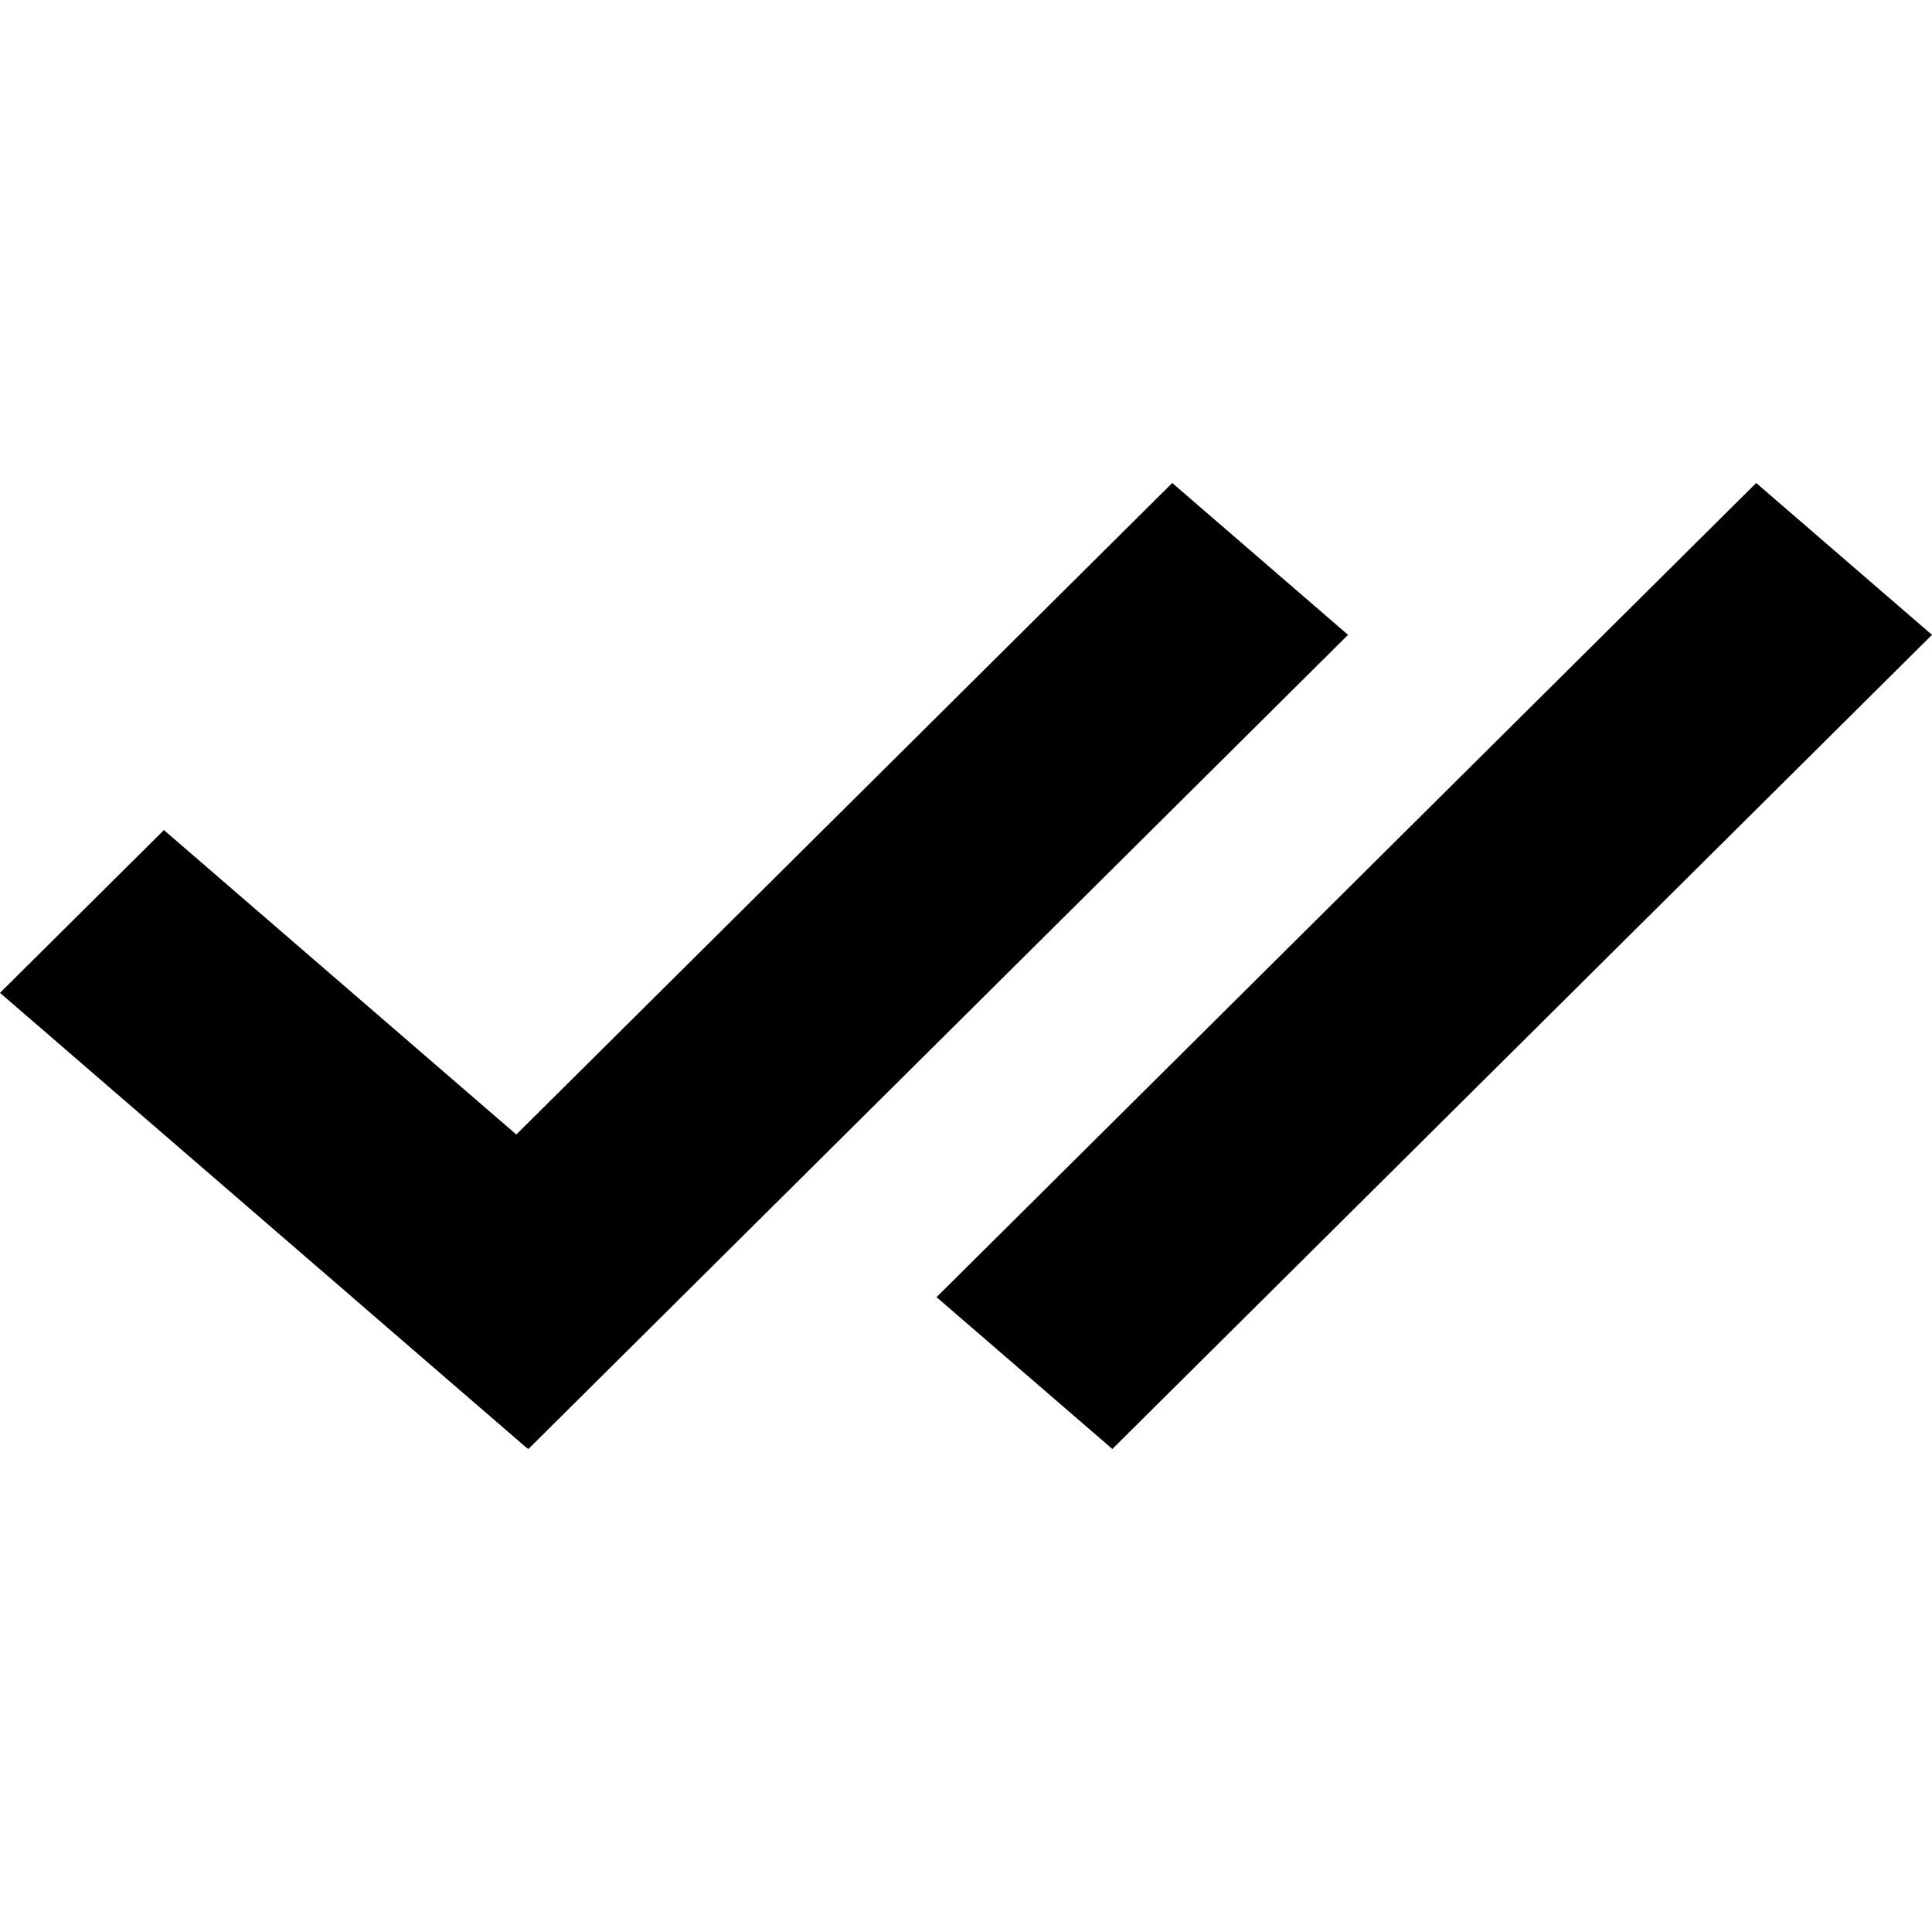
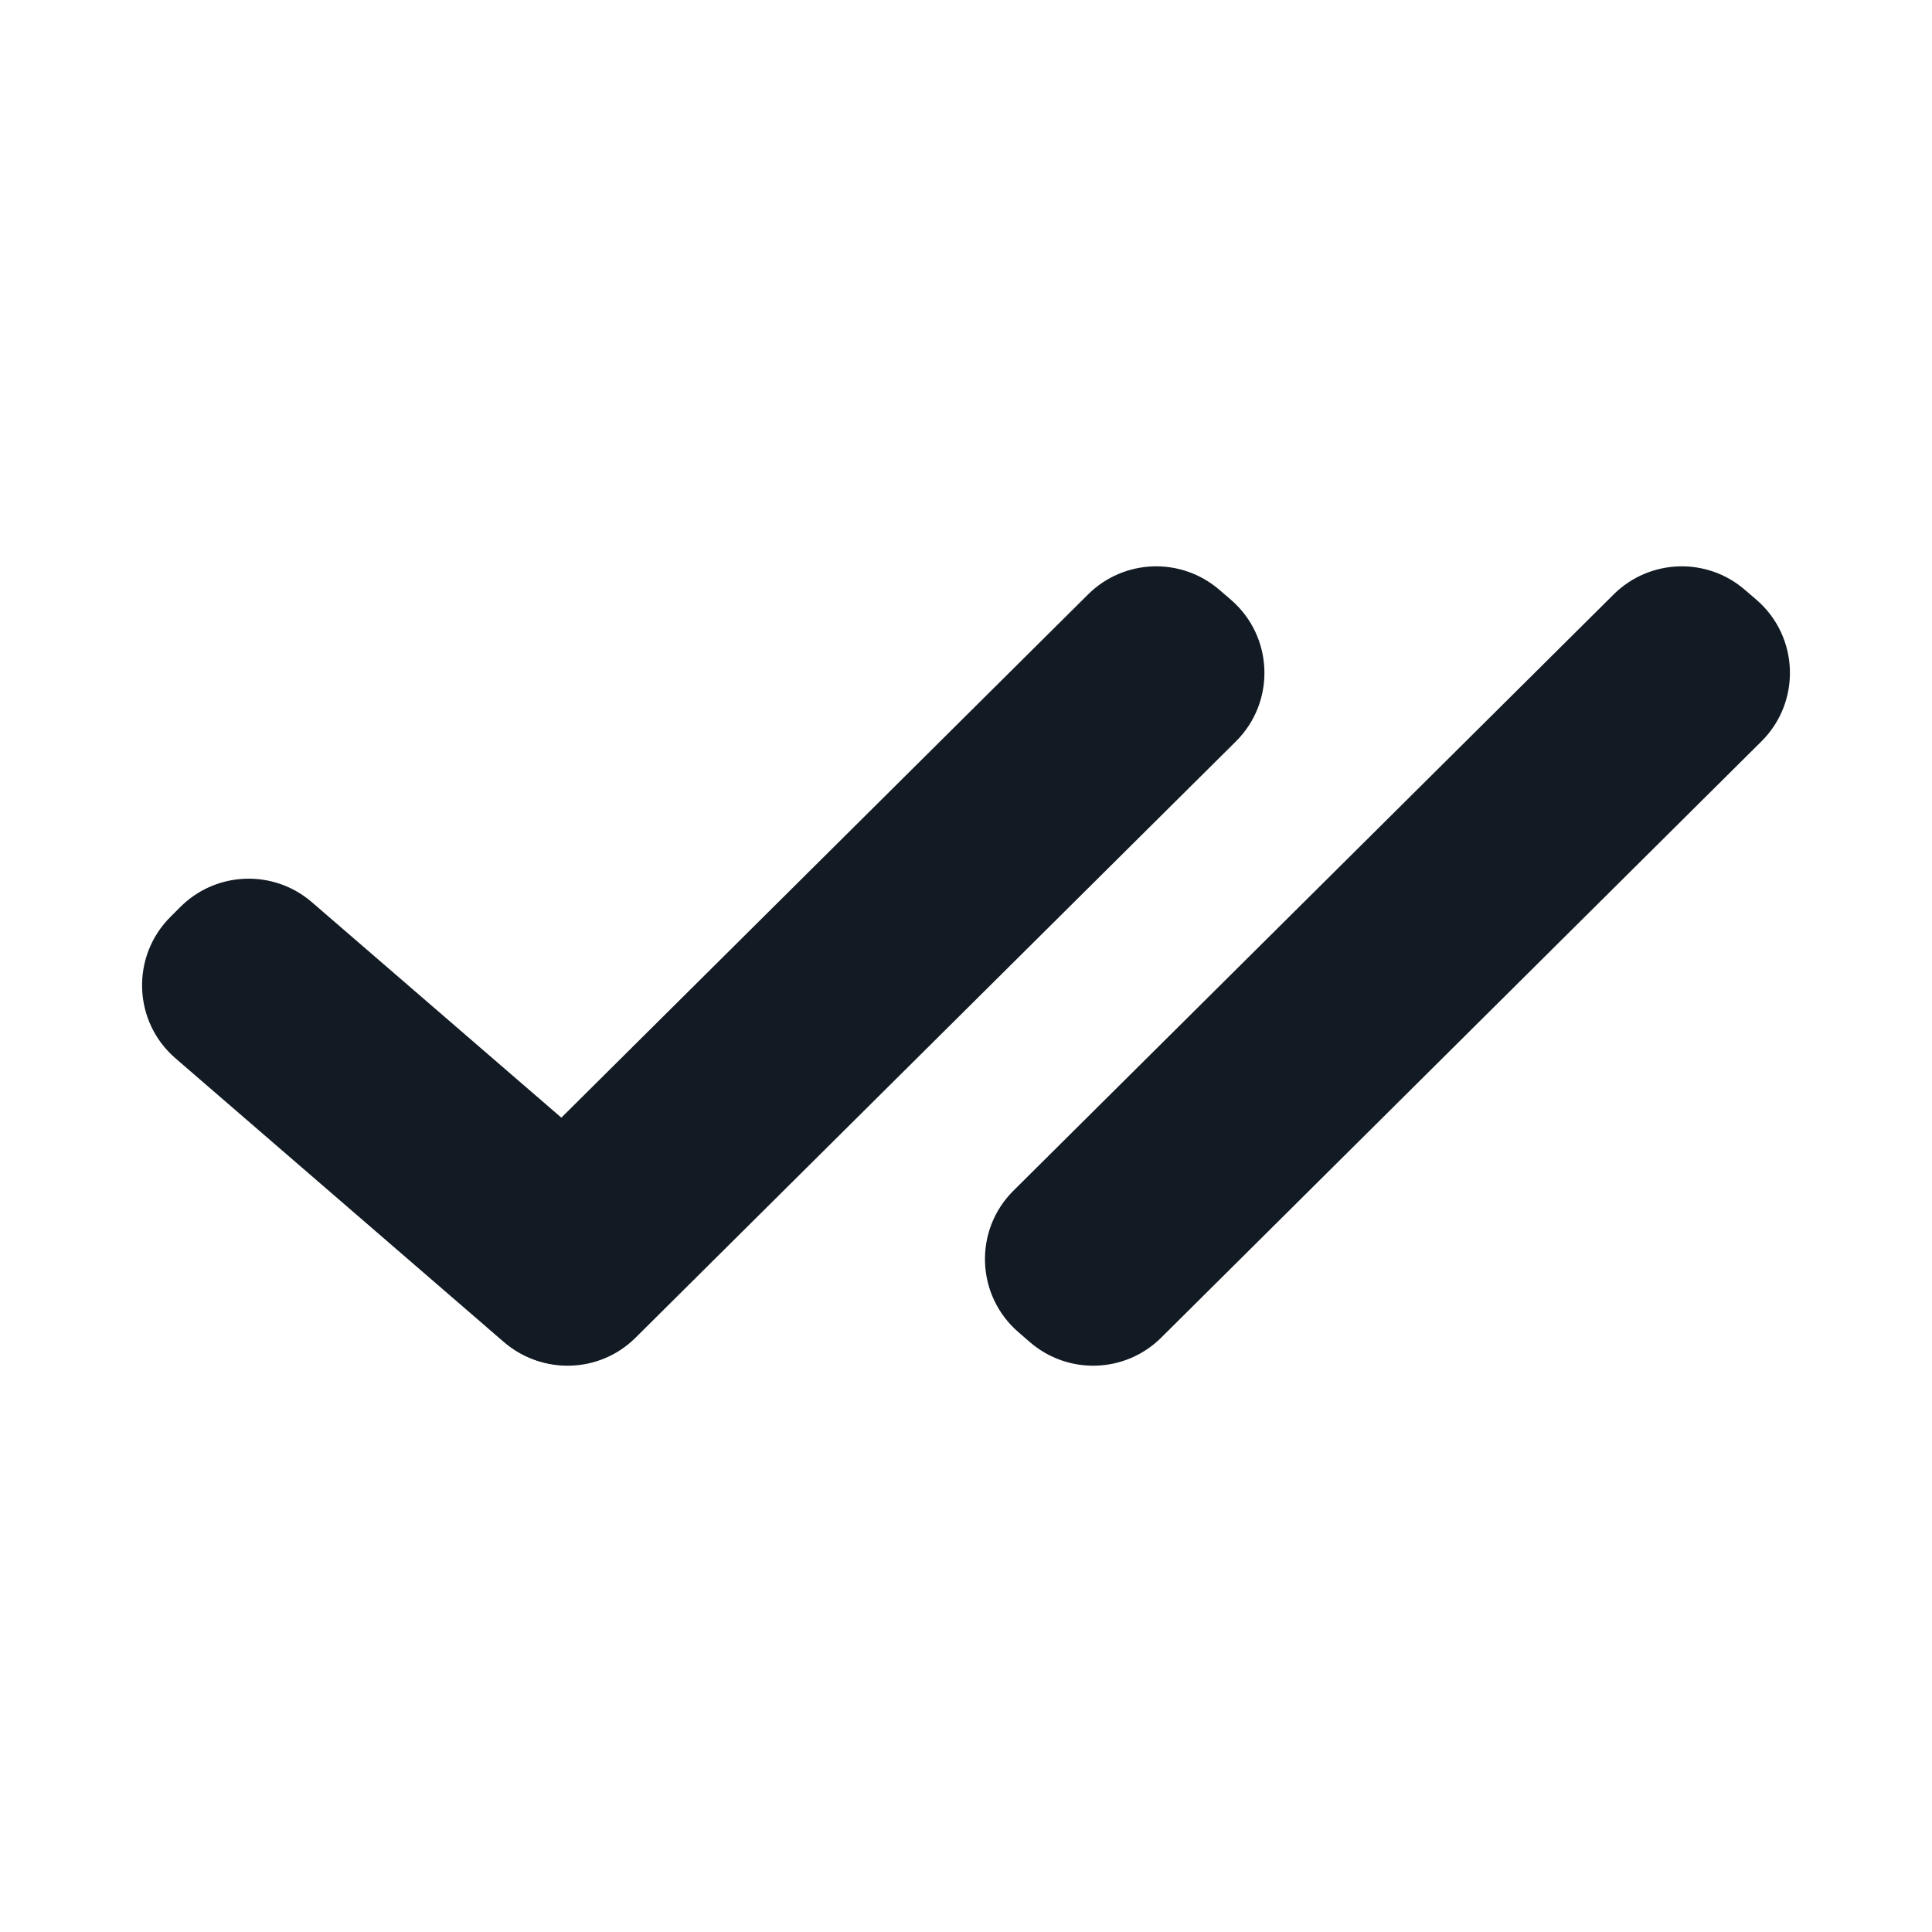
<svg xmlns="http://www.w3.org/2000/svg" width="20" height="20" viewBox="0 0 20 20" fill="none">
-   <path d="M1.697 8.593L7.156 13.309L5.459 14.994L0 10.278L1.697 8.593Z" fill="black" />
-   <path d="M9.695 13.428L18.18 5L20 6.572L11.515 15L9.695 13.428Z" fill="black" />
-   <path d="M3.65 13.428L12.135 5L13.955 6.572L5.47 15L3.65 13.428Z" fill="black" />
+   <path d="M1.87 9.386C2.241 9.018 2.833 8.998 3.228 9.339L6.624 12.272C7.065 12.653 7.088 13.328 6.675 13.738L6.571 13.842C6.2 14.21 5.608 14.231 5.212 13.889L1.817 10.956C1.376 10.576 1.353 9.9 1.766 9.49L1.87 9.386Z" fill="#121A23" />
+   <path d="M10.543 13.791C10.102 13.41 10.078 12.735 10.492 12.325L16.705 6.153C17.076 5.785 17.668 5.764 18.063 6.106L18.183 6.209C18.624 6.59 18.647 7.265 18.234 7.675L12.021 13.847C11.65 14.216 11.058 14.236 10.662 13.894L10.543 13.791Z" fill="#121A23" />
+   <path d="M5.102 13.791C4.662 13.41 4.638 12.735 5.051 12.325L11.264 6.153C11.635 5.785 12.227 5.764 12.623 6.106L12.743 6.209C13.184 6.59 13.207 7.265 12.794 7.675L6.58 13.847C6.21 14.216 5.618 14.236 5.222 13.894L5.102 13.791Z" fill="#121A23" />
</svg>
